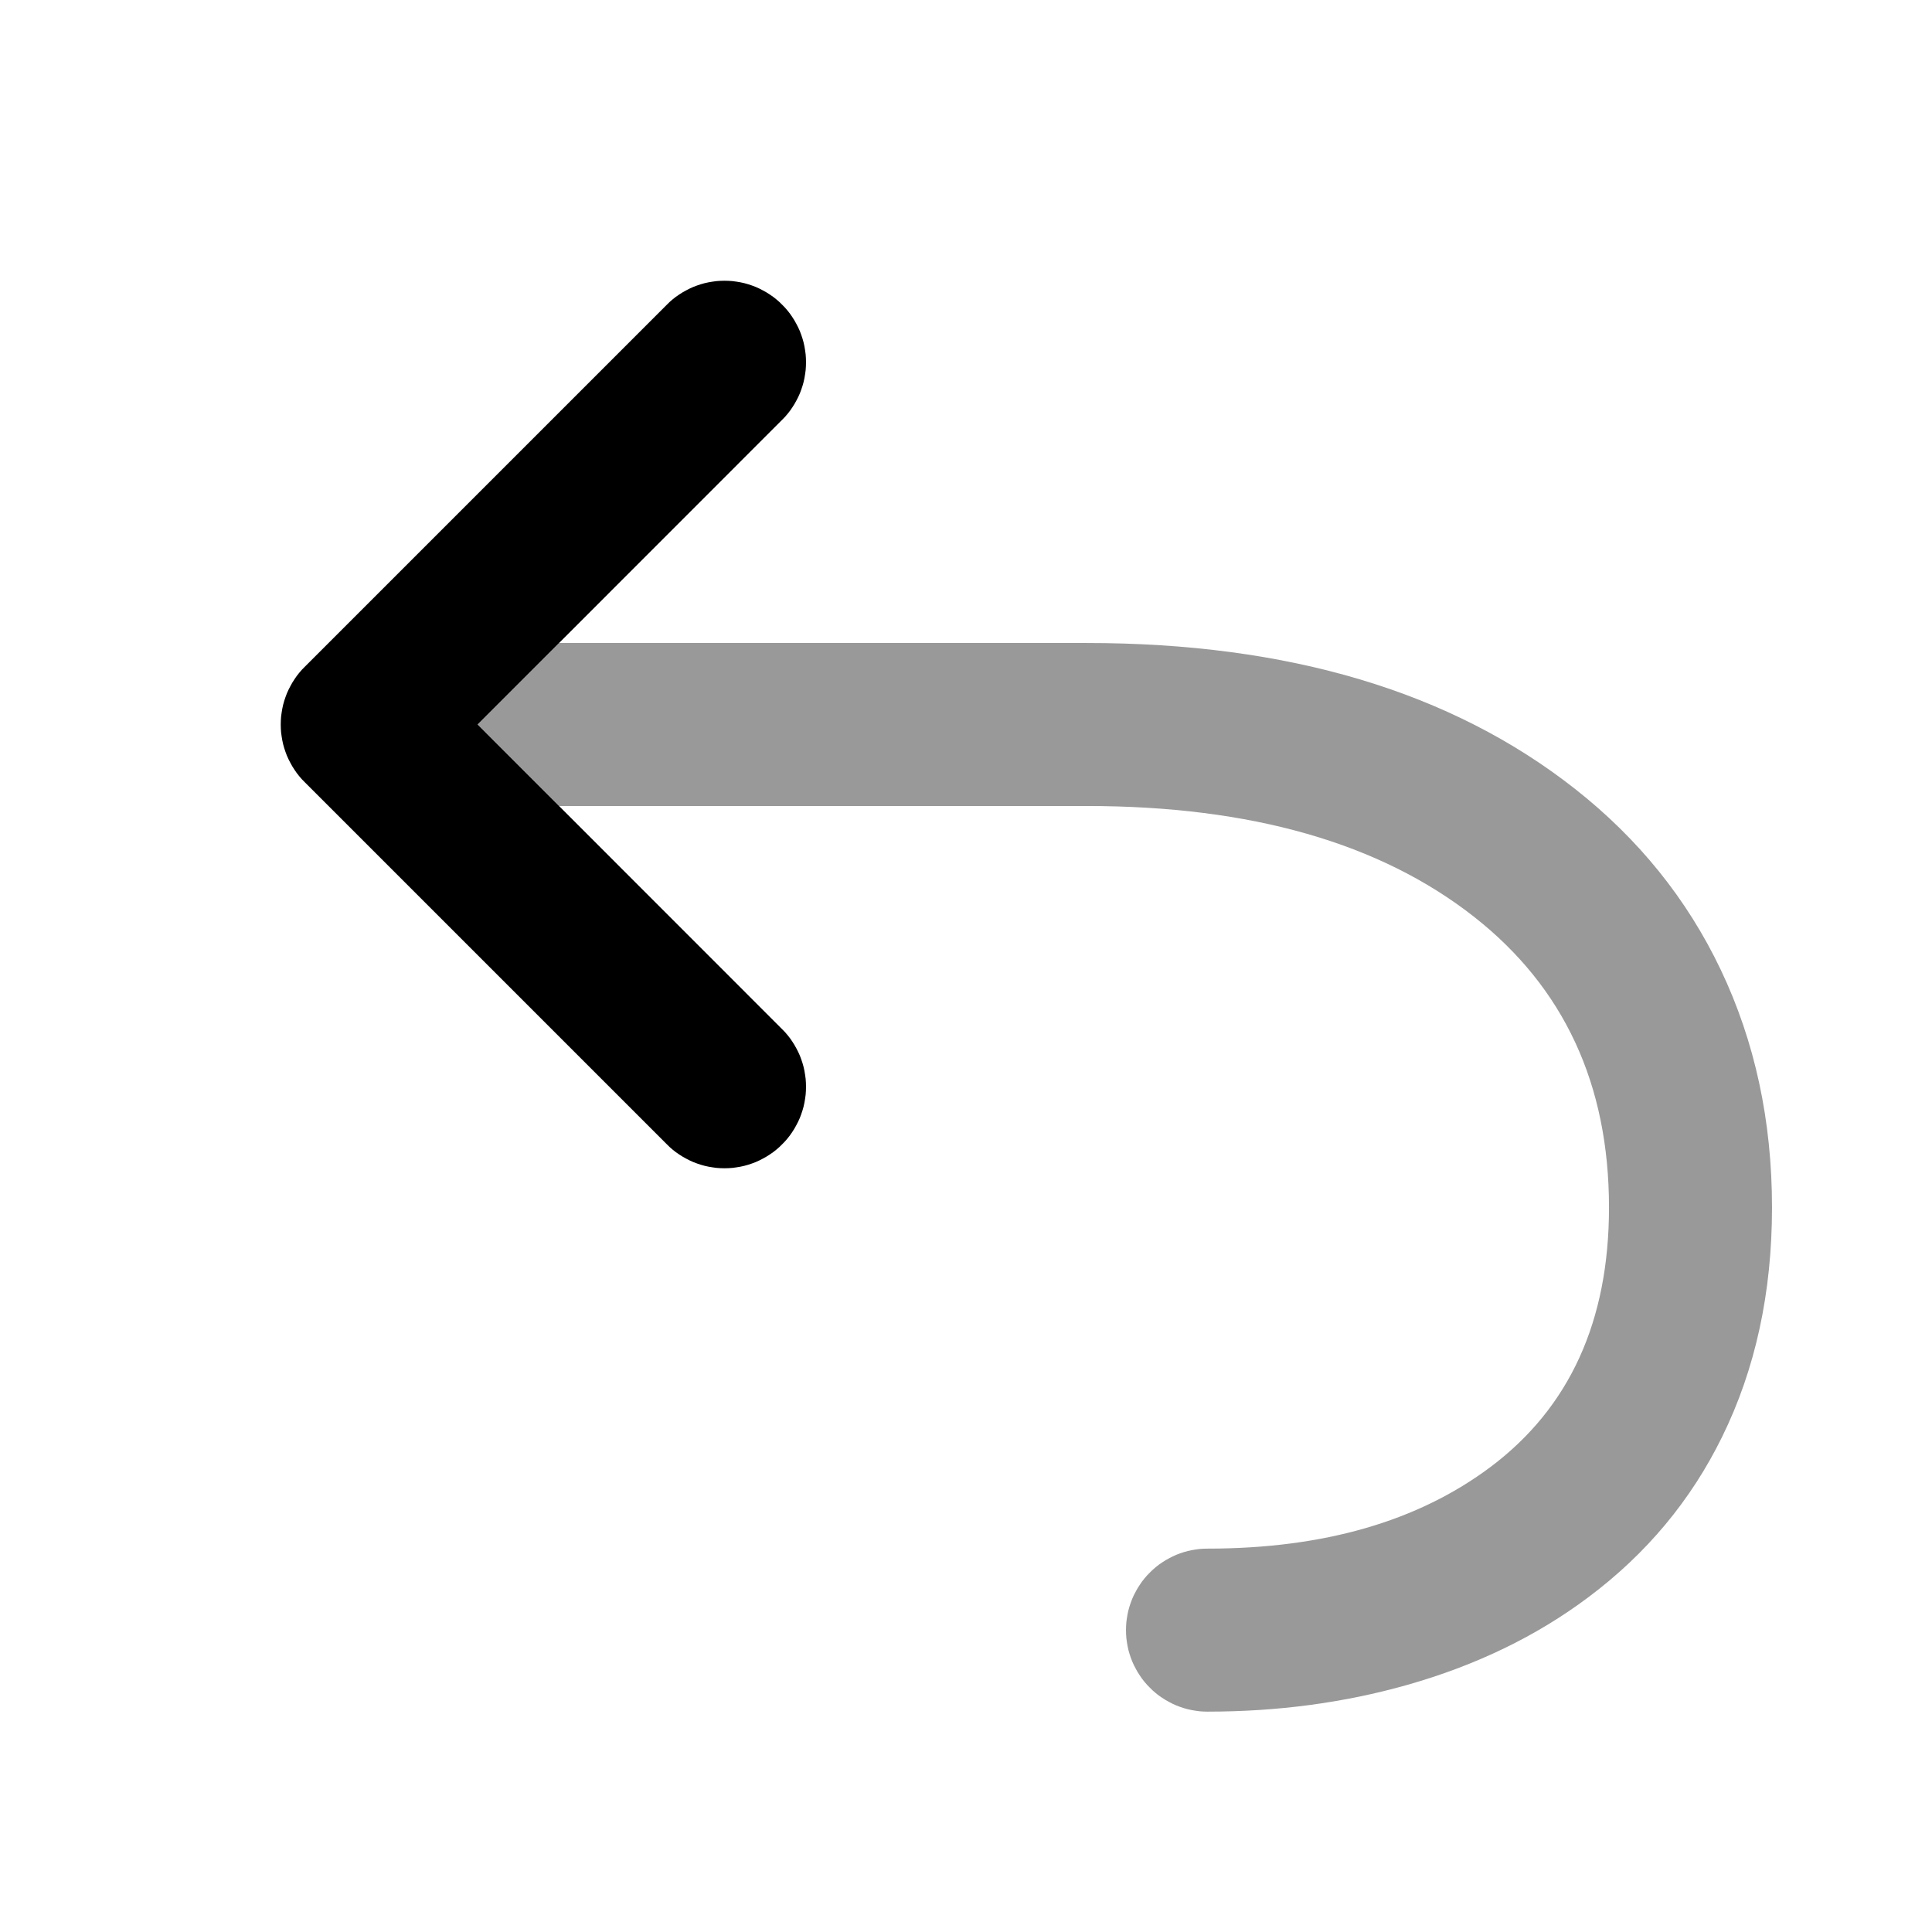
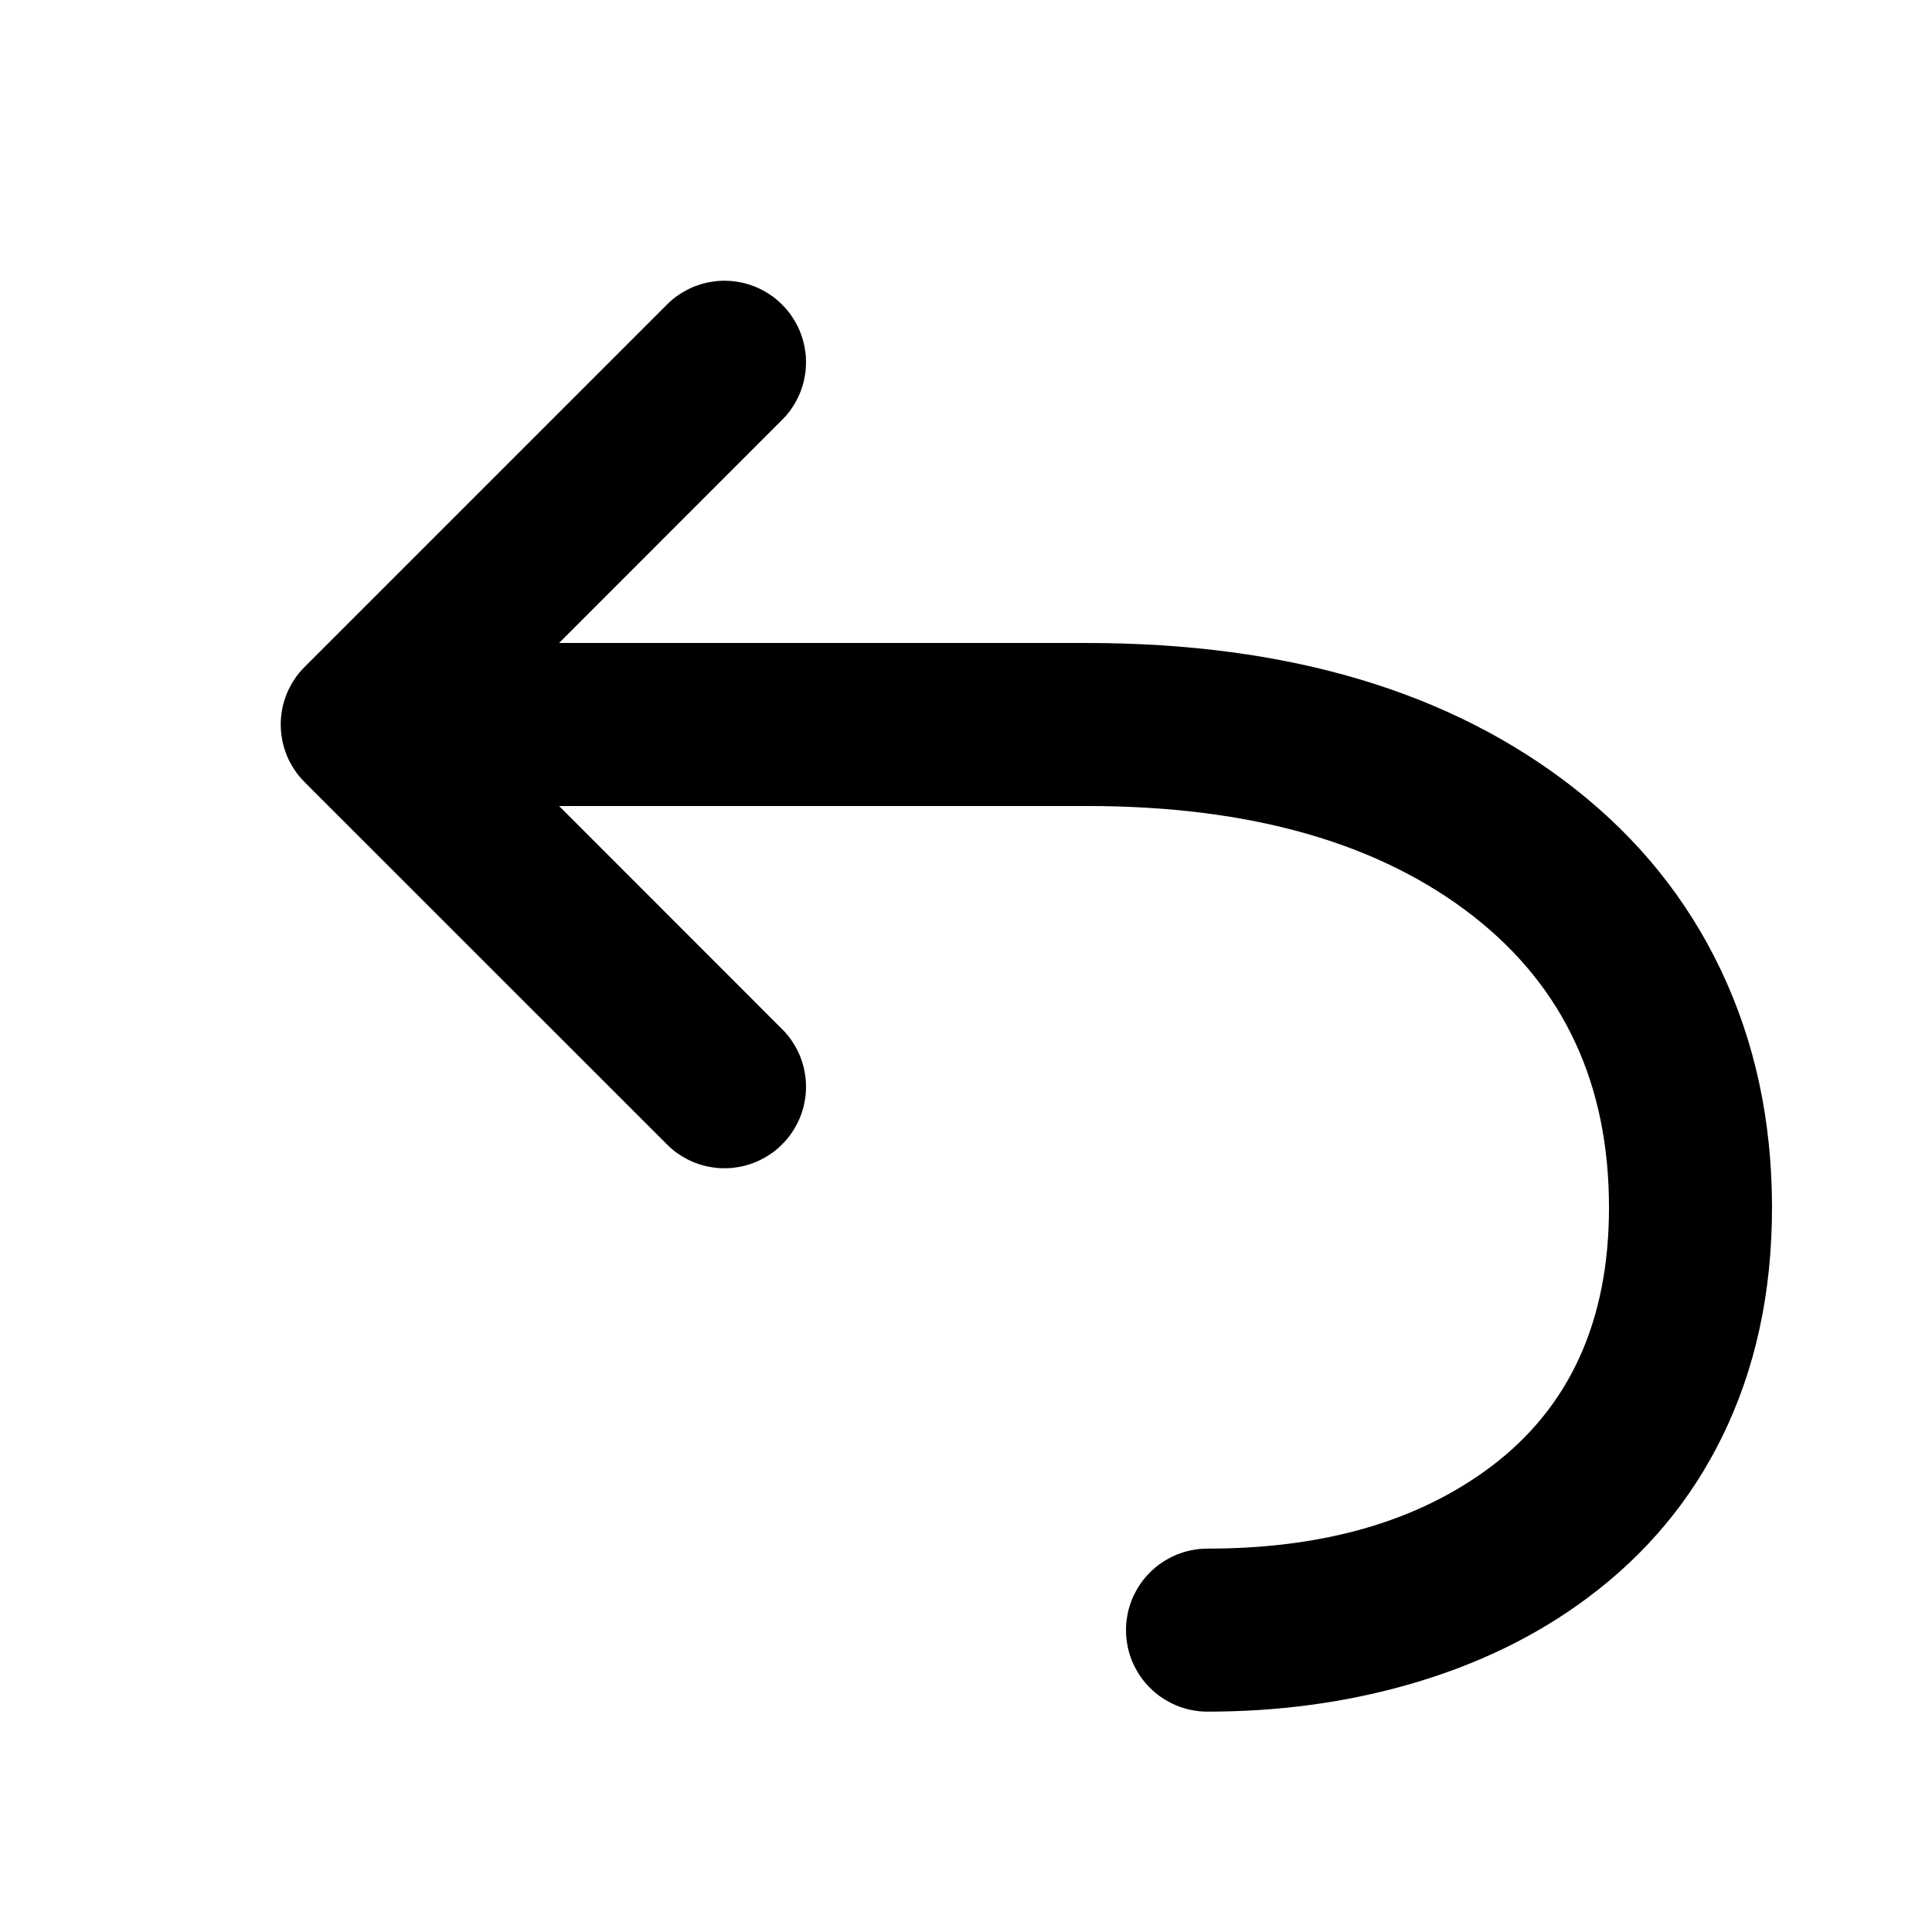
<svg xmlns="http://www.w3.org/2000/svg" fill="none" viewBox="0 0 16 16">
-   <path d="M4.63 6.675 3.955 6 4.63 5.325H9Q11.506 5.325 13.042 6.532Q13.832 7.153 14.25 8.03Q14.675 8.922 14.675 10Q14.675 11.059 14.262 11.899Q13.875 12.688 13.155 13.227Q12.51 13.711 11.653 13.954Q10.873 14.175 10 14.175Q9.967 14.175 9.934 14.172Q9.901 14.168 9.868 14.162Q9.836 14.156 9.804 14.146Q9.772 14.136 9.742 14.124Q9.711 14.111 9.682 14.095Q9.653 14.08 9.625 14.061Q9.597 14.043 9.572 14.022Q9.546 14.001 9.523 13.977Q9.499 13.954 9.478 13.928Q9.457 13.903 9.439 13.875Q9.42 13.847 9.405 13.818Q9.389 13.789 9.376 13.758Q9.364 13.728 9.354 13.696Q9.344 13.664 9.338 13.632Q9.332 13.599 9.328 13.566Q9.325 13.533 9.325 13.5Q9.325 13.467 9.328 13.434Q9.332 13.401 9.338 13.368Q9.344 13.336 9.354 13.304Q9.364 13.272 9.376 13.242Q9.389 13.211 9.405 13.182Q9.42 13.153 9.439 13.125Q9.457 13.097 9.478 13.072Q9.499 13.046 9.523 13.023Q9.546 12.999 9.572 12.978Q9.597 12.957 9.625 12.939Q9.653 12.92 9.682 12.905Q9.711 12.889 9.742 12.876Q9.772 12.864 9.804 12.854Q9.836 12.844 9.868 12.838Q9.901 12.832 9.934 12.828Q9.967 12.825 10 12.825Q11.442 12.825 12.345 12.148Q13.325 11.412 13.325 10Q13.325 8.471 12.208 7.593Q11.039 6.675 9 6.675H4.63Z" fill="currentColor" opacity="0.4" />
-   <path d="M6.477 3.477 3.955 6 6.477 8.523Q6.501 8.546 6.522 8.572Q6.543 8.597 6.561 8.625Q6.58 8.653 6.595 8.682Q6.611 8.711 6.624 8.742Q6.636 8.772 6.646 8.804Q6.656 8.836 6.662 8.868Q6.668 8.901 6.672 8.934Q6.675 8.967 6.675 9Q6.675 9.033 6.672 9.066Q6.668 9.099 6.662 9.132Q6.656 9.164 6.646 9.196Q6.636 9.228 6.624 9.258Q6.611 9.289 6.595 9.318Q6.58 9.347 6.561 9.375Q6.543 9.403 6.522 9.428Q6.501 9.454 6.477 9.477Q6.454 9.501 6.428 9.522Q6.403 9.543 6.375 9.561Q6.347 9.58 6.318 9.595Q6.289 9.611 6.258 9.624Q6.228 9.636 6.196 9.646Q6.164 9.656 6.132 9.662Q6.099 9.668 6.066 9.672Q6.033 9.675 6 9.675Q5.967 9.675 5.934 9.672Q5.901 9.668 5.868 9.662Q5.836 9.656 5.804 9.646Q5.772 9.636 5.742 9.624Q5.711 9.611 5.682 9.595Q5.653 9.58 5.625 9.561Q5.597 9.543 5.572 9.522Q5.546 9.501 5.523 9.477L2.523 6.477Q2.499 6.454 2.478 6.428Q2.457 6.403 2.439 6.375Q2.42 6.347 2.405 6.318Q2.389 6.289 2.376 6.258Q2.364 6.228 2.354 6.196Q2.344 6.164 2.338 6.132Q2.332 6.099 2.328 6.066Q2.325 6.033 2.325 6Q2.325 5.967 2.328 5.934Q2.332 5.901 2.338 5.868Q2.344 5.836 2.354 5.804Q2.364 5.772 2.376 5.742Q2.389 5.711 2.405 5.682Q2.42 5.653 2.439 5.625Q2.457 5.597 2.478 5.572Q2.499 5.546 2.523 5.523L5.523 2.523Q5.546 2.499 5.572 2.478Q5.597 2.457 5.625 2.439Q5.653 2.42 5.682 2.405Q5.711 2.389 5.742 2.376Q5.772 2.364 5.804 2.354Q5.836 2.344 5.868 2.338Q5.901 2.332 5.934 2.328Q5.967 2.325 6 2.325Q6.033 2.325 6.066 2.328Q6.099 2.332 6.132 2.338Q6.164 2.344 6.196 2.354Q6.228 2.364 6.258 2.376Q6.289 2.389 6.318 2.405Q6.347 2.42 6.375 2.439Q6.403 2.457 6.428 2.478Q6.454 2.499 6.477 2.523Q6.501 2.546 6.522 2.572Q6.543 2.597 6.561 2.625Q6.58 2.653 6.595 2.682Q6.611 2.711 6.624 2.742Q6.636 2.772 6.646 2.804Q6.656 2.836 6.662 2.868Q6.668 2.901 6.672 2.934Q6.675 2.967 6.675 3Q6.675 3.033 6.672 3.066Q6.668 3.099 6.662 3.132Q6.656 3.164 6.646 3.196Q6.636 3.228 6.624 3.258Q6.611 3.289 6.595 3.318Q6.58 3.347 6.561 3.375Q6.543 3.403 6.522 3.428Q6.501 3.454 6.477 3.477Z" fill="currentColor" />
+   <path d="M6.477 3.477 4.63 5.325H9Q11.506 5.325 13.042 6.532Q13.832 7.153 14.25 8.03Q14.675 8.922 14.675 10Q14.675 11.059 14.262 11.899Q13.875 12.688 13.155 13.227Q12.51 13.711 11.653 13.954Q10.873 14.175 10 14.175Q9.967 14.175 9.934 14.172Q9.901 14.168 9.868 14.162Q9.836 14.156 9.804 14.146Q9.772 14.136 9.742 14.124Q9.711 14.111 9.682 14.095Q9.653 14.08 9.625 14.061Q9.597 14.043 9.572 14.022Q9.546 14.001 9.523 13.977Q9.499 13.954 9.478 13.928Q9.457 13.903 9.439 13.875Q9.42 13.847 9.405 13.818Q9.389 13.789 9.376 13.758Q9.364 13.728 9.354 13.696Q9.344 13.664 9.338 13.632Q9.332 13.599 9.328 13.566Q9.325 13.533 9.325 13.5Q9.325 13.467 9.328 13.434Q9.332 13.401 9.338 13.368Q9.344 13.336 9.354 13.304Q9.364 13.272 9.376 13.242Q9.389 13.211 9.405 13.182Q9.42 13.153 9.439 13.125Q9.457 13.097 9.478 13.072Q9.499 13.046 9.523 13.023Q9.546 12.999 9.572 12.978Q9.597 12.957 9.625 12.939Q9.653 12.92 9.682 12.905Q9.711 12.889 9.742 12.876Q9.772 12.864 9.804 12.854Q9.836 12.844 9.868 12.838Q9.901 12.832 9.934 12.828Q9.967 12.825 10 12.825Q11.442 12.825 12.345 12.148Q13.325 11.412 13.325 10Q13.325 8.471 12.208 7.593Q11.039 6.675 9 6.675H4.63L6.477 8.523Q6.501 8.546 6.522 8.572Q6.543 8.597 6.561 8.625Q6.58 8.653 6.595 8.682Q6.611 8.711 6.624 8.742Q6.636 8.772 6.646 8.804Q6.656 8.836 6.662 8.868Q6.668 8.901 6.672 8.934Q6.675 8.967 6.675 9Q6.675 9.033 6.672 9.066Q6.668 9.099 6.662 9.132Q6.656 9.164 6.646 9.196Q6.636 9.228 6.624 9.258Q6.611 9.289 6.595 9.318Q6.58 9.347 6.561 9.375Q6.543 9.403 6.522 9.428Q6.501 9.454 6.477 9.477Q6.454 9.501 6.428 9.522Q6.403 9.543 6.375 9.561Q6.347 9.58 6.318 9.595Q6.289 9.611 6.258 9.624Q6.228 9.636 6.196 9.646Q6.164 9.656 6.132 9.662Q6.099 9.668 6.066 9.672Q6.033 9.675 6 9.675Q5.967 9.675 5.934 9.672Q5.901 9.668 5.868 9.662Q5.836 9.656 5.804 9.646Q5.772 9.636 5.742 9.624Q5.711 9.611 5.682 9.595Q5.653 9.58 5.625 9.561Q5.597 9.543 5.572 9.522Q5.546 9.501 5.523 9.477L2.523 6.478L2.523 6.477Q2.499 6.454 2.478 6.428Q2.457 6.403 2.439 6.375Q2.42 6.347 2.405 6.318Q2.404 6.316 2.402 6.314Q2.388 6.287 2.376 6.258Q2.364 6.228 2.354 6.196Q2.344 6.164 2.338 6.132Q2.332 6.099 2.328 6.066Q2.325 6.033 2.325 6Q2.325 5.967 2.328 5.934Q2.332 5.901 2.338 5.868Q2.344 5.836 2.354 5.804Q2.364 5.772 2.376 5.742Q2.389 5.711 2.405 5.682Q2.42 5.653 2.439 5.625Q2.457 5.597 2.478 5.572Q2.499 5.546 2.523 5.523L5.523 2.523Q5.546 2.499 5.572 2.478Q5.597 2.457 5.625 2.439Q5.653 2.42 5.682 2.405Q5.711 2.389 5.742 2.376Q5.772 2.364 5.804 2.354Q5.836 2.344 5.868 2.338Q5.901 2.332 5.934 2.328Q5.967 2.325 6 2.325Q6.033 2.325 6.066 2.328Q6.099 2.332 6.132 2.338Q6.164 2.344 6.196 2.354Q6.228 2.364 6.258 2.376Q6.289 2.389 6.318 2.405Q6.347 2.42 6.375 2.439Q6.403 2.457 6.428 2.478Q6.454 2.499 6.477 2.523Q6.501 2.546 6.522 2.572Q6.543 2.597 6.561 2.625Q6.58 2.653 6.595 2.682Q6.611 2.711 6.624 2.742Q6.636 2.772 6.646 2.804Q6.656 2.836 6.662 2.868Q6.668 2.901 6.672 2.934Q6.675 2.967 6.675 3Q6.675 3.033 6.672 3.066Q6.668 3.099 6.662 3.132Q6.656 3.164 6.646 3.196Q6.636 3.228 6.624 3.258Q6.611 3.289 6.595 3.318Q6.58 3.347 6.561 3.375Q6.543 3.403 6.522 3.428Q6.501 3.454 6.477 3.477Z" fill="currentColor" />
</svg>
